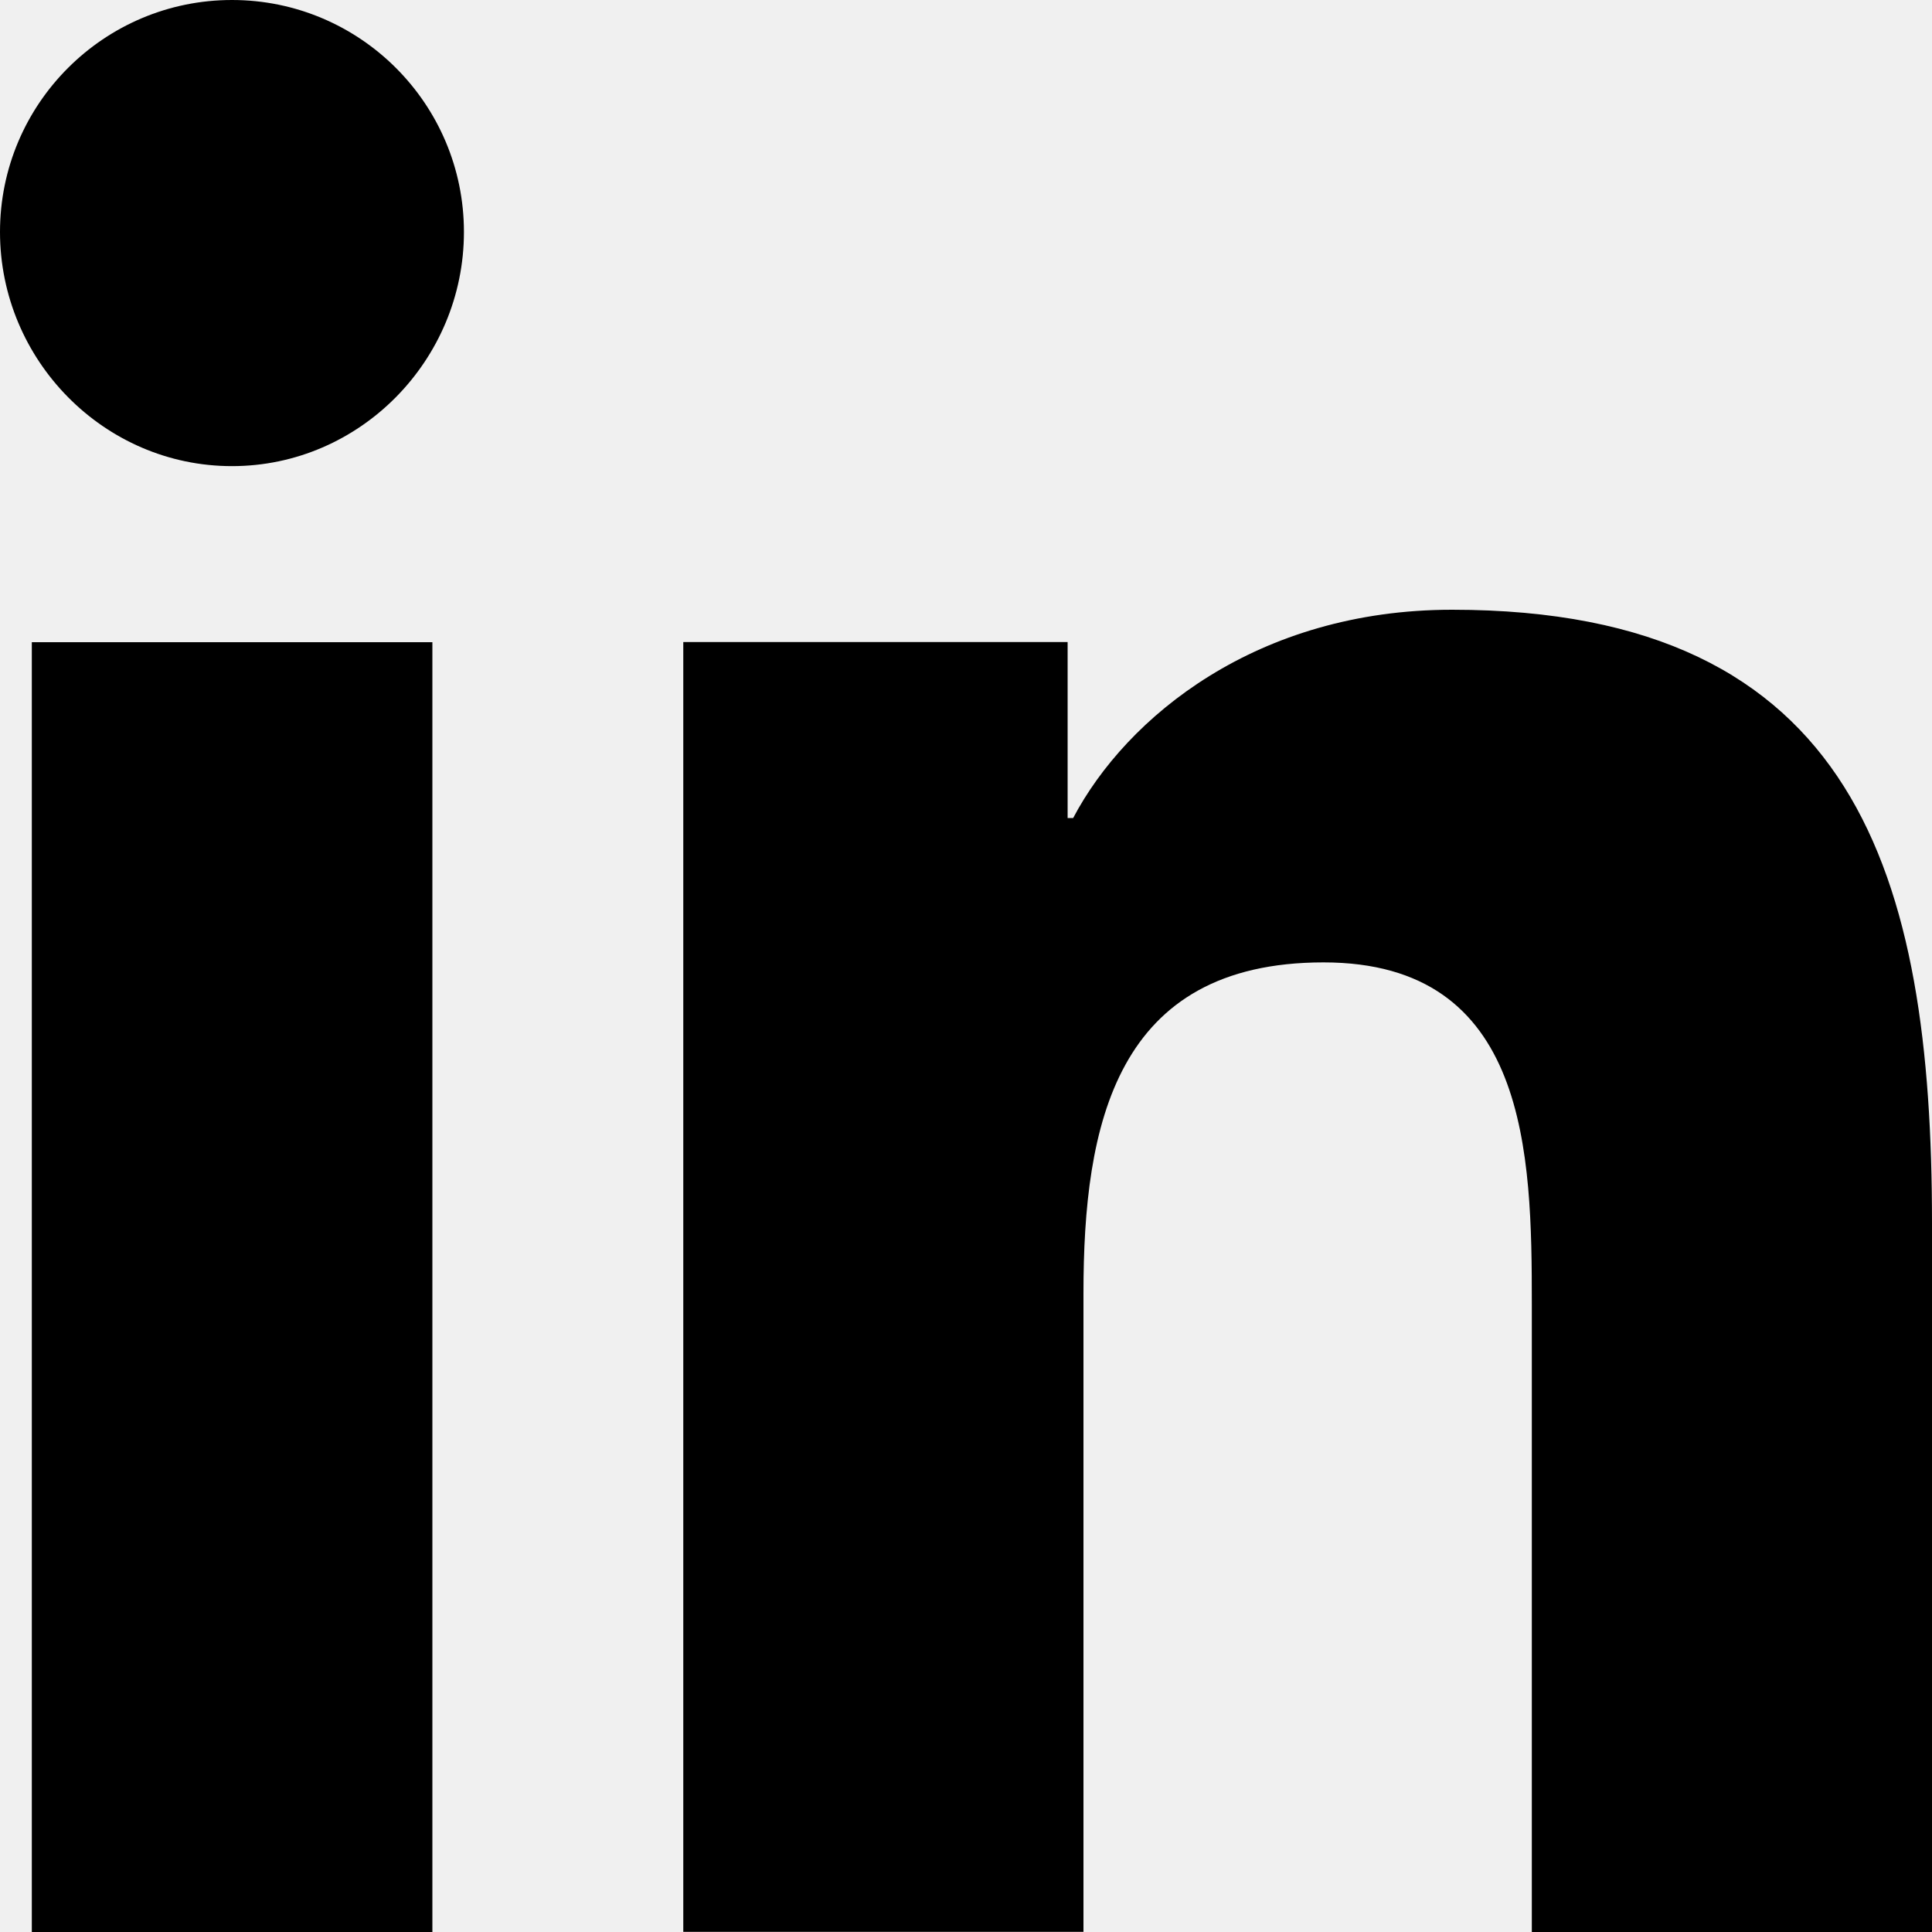
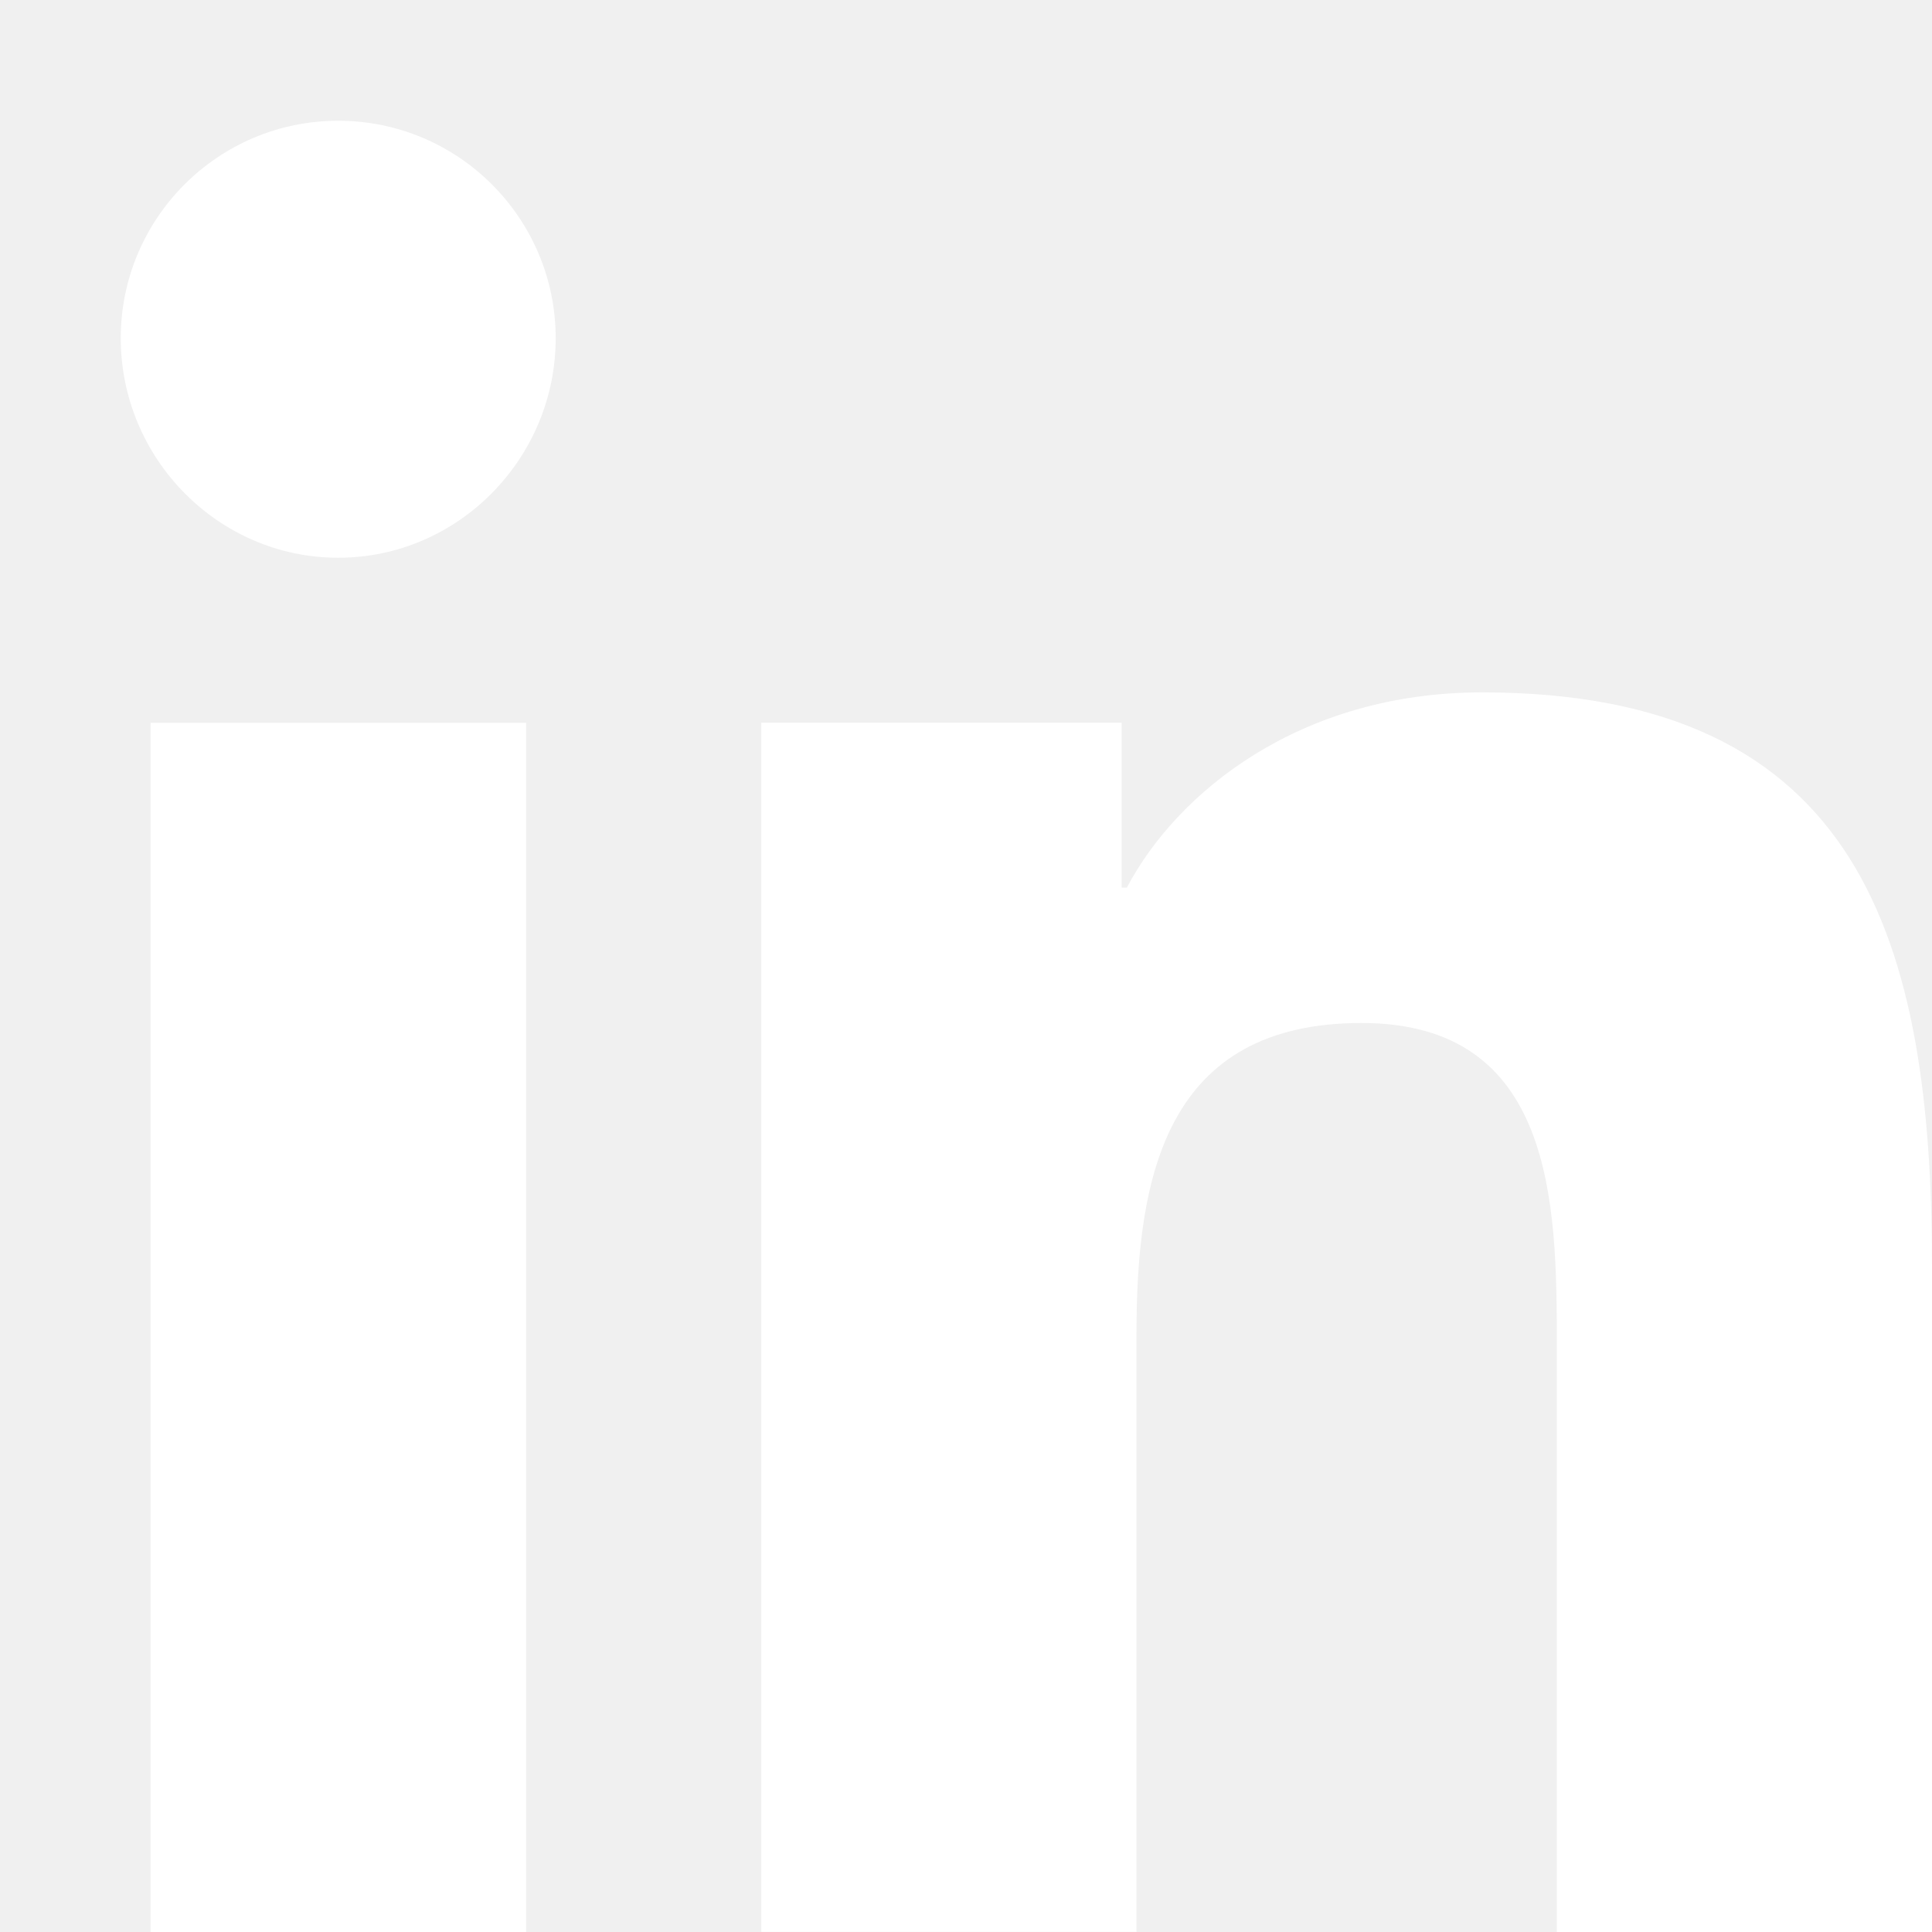
- <svg xmlns="http://www.w3.org/2000/svg" width="15" height="15" viewBox="0 0 15 15" fill="none">
-   <g clip-path="url(#clip0_603_989)">
-     <path d="M14.996 15V14.999H15V9.498C15 6.807 14.42 4.734 11.274 4.734C9.762 4.734 8.747 5.564 8.332 6.351H8.289V4.985H5.305V14.999H8.412V10.04C8.412 8.735 8.659 7.472 10.276 7.472C11.869 7.472 11.893 8.962 11.893 10.124V15H14.996Z" fill="black" />
-     <path d="M0.247 4.986H3.357V15H0.247V4.986Z" fill="black" />
-     <path d="M1.801 0C0.807 0 -0 0.807 -0 1.801C-0 2.796 0.807 3.619 1.801 3.619C2.795 3.619 3.602 2.796 3.602 1.801C3.602 0.807 2.795 0 1.801 0V0Z" fill="black" />
+ <svg xmlns="http://www.w3.org/2000/svg" width="16" height="16" viewBox="0 0 16 16" fill="none">
+   <g clip-path="url(#clip0_617_3610)">
+     <path d="M15.996 16V15.999H16V10.498C16 7.807 15.42 5.734 12.274 5.734C10.762 5.734 9.747 6.564 9.332 7.351H9.289V5.985H6.305V15.999H9.412V11.04C9.412 9.735 9.659 8.472 11.276 8.472C12.869 8.472 12.893 9.962 12.893 11.124V16H15.996Z" fill="white" />
+     <path d="M1.247 5.986H4.357V16H1.247V5.986Z" fill="white" />
+     <path d="M2.801 1C1.807 1 1 1.807 1 2.801C1 3.796 1.807 4.619 2.801 4.619C3.795 4.619 4.602 3.796 4.602 2.801C4.602 1.807 3.795 1 2.801 1V1Z" fill="white" />
  </g>
  <defs>
-     <clipPath id="clip0_603_989">
-       <rect width="15" height="15" fill="white" />
+     <clipPath id="clip0_617_3610">
+       <rect width="15" height="15" fill="white" transform="translate(0.999756 1)" />
    </clipPath>
  </defs>
</svg>
